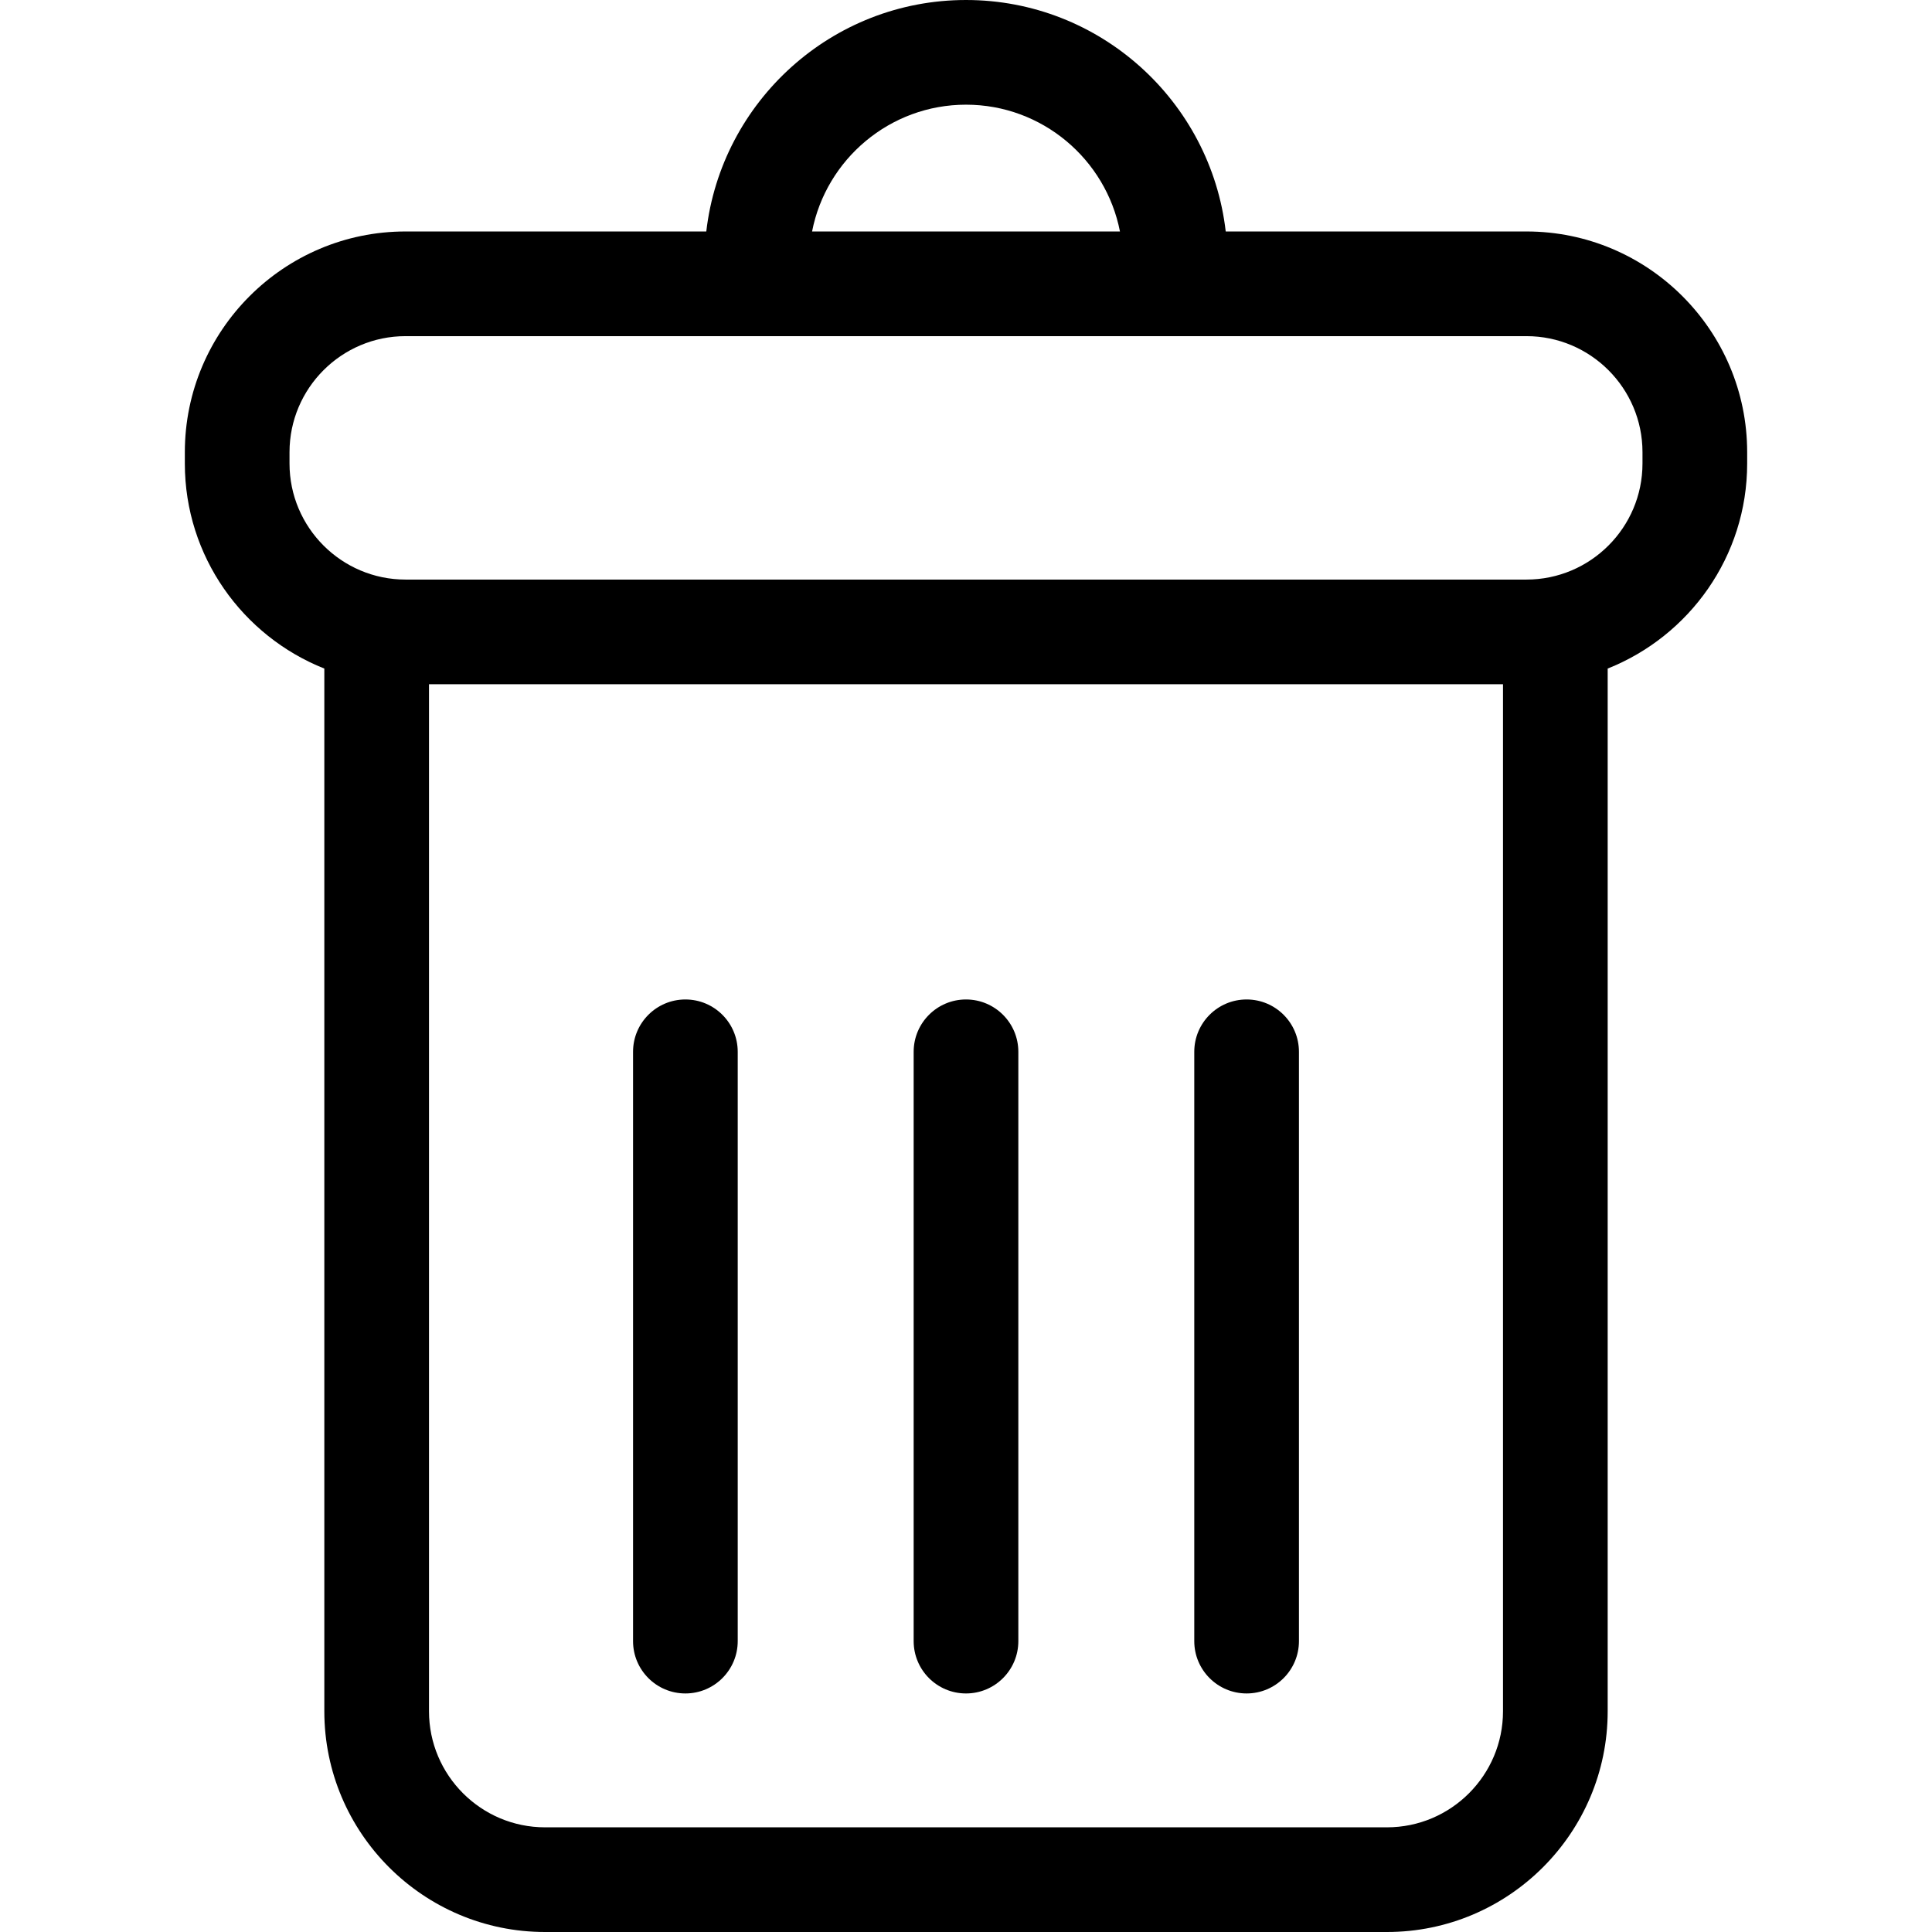
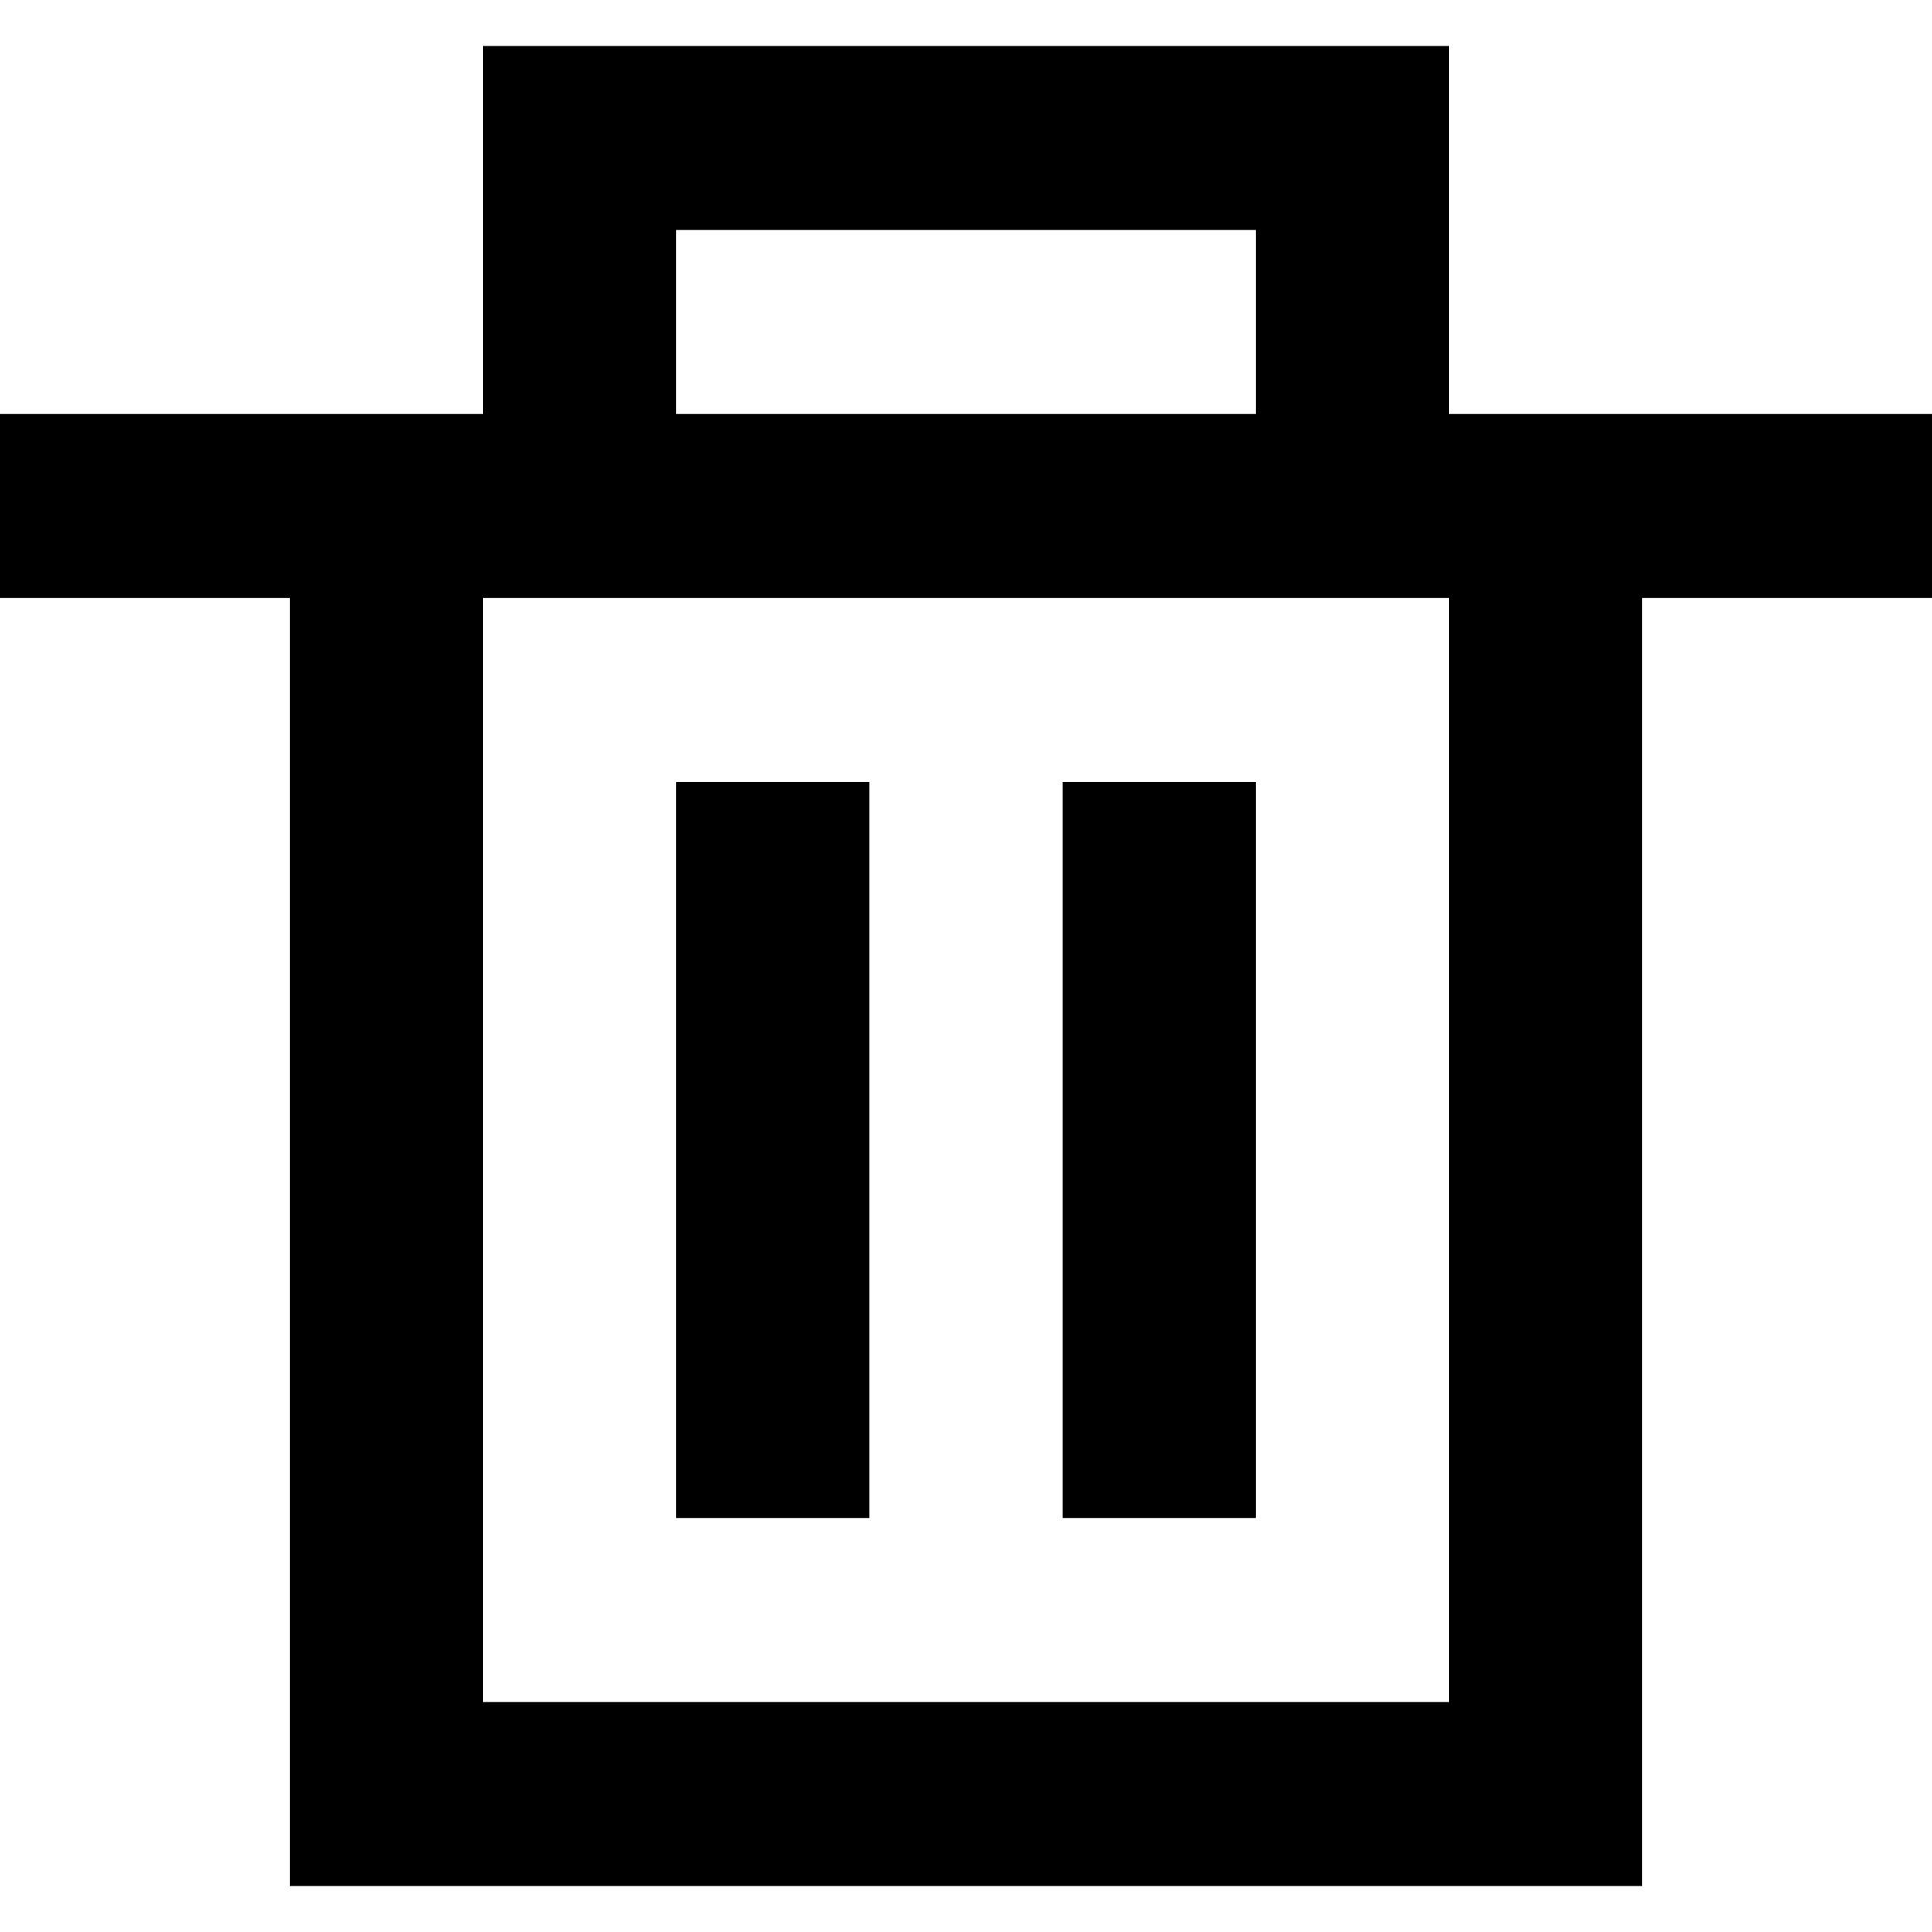
- <svg xmlns="http://www.w3.org/2000/svg" fill="#000000" version="1.1" id="Capa_1" width="800px" height="800px" viewBox="0 0 482.428 482.429" xml:space="preserve">
-   <g>
-     <g>
-       <path d="M381.163,57.799h-75.094C302.323,25.316,274.686,0,241.214,0c-33.471,0-61.104,25.315-64.85,57.799h-75.098    c-30.39,0-55.111,24.728-55.111,55.117v2.828c0,23.223,14.46,43.1,34.83,51.199v260.369c0,30.39,24.724,55.117,55.112,55.117    h210.236c30.389,0,55.111-24.729,55.111-55.117V166.944c20.369-8.1,34.83-27.977,34.83-51.199v-2.828    C436.274,82.527,411.551,57.799,381.163,57.799z M241.214,26.139c19.037,0,34.927,13.645,38.443,31.66h-76.879    C206.293,39.783,222.184,26.139,241.214,26.139z M375.305,427.312c0,15.978-13,28.979-28.973,28.979H136.096    c-15.973,0-28.973-13.002-28.973-28.979V170.861h268.182V427.312z M410.135,115.744c0,15.978-13,28.979-28.973,28.979H101.266    c-15.973,0-28.973-13.001-28.973-28.979v-2.828c0-15.978,13-28.979,28.973-28.979h279.897c15.973,0,28.973,13.001,28.973,28.979    V115.744z" />
-       <path d="M171.144,422.863c7.218,0,13.069-5.853,13.069-13.068V262.641c0-7.216-5.852-13.07-13.069-13.07    c-7.217,0-13.069,5.854-13.069,13.07v147.154C158.074,417.012,163.926,422.863,171.144,422.863z" />
-       <path d="M241.214,422.863c7.218,0,13.07-5.853,13.07-13.068V262.641c0-7.216-5.854-13.07-13.07-13.07    c-7.217,0-13.069,5.854-13.069,13.07v147.154C228.145,417.012,233.996,422.863,241.214,422.863z" />
-       <path d="M311.284,422.863c7.217,0,13.068-5.853,13.068-13.068V262.641c0-7.216-5.852-13.07-13.068-13.07    c-7.219,0-13.07,5.854-13.07,13.07v147.154C298.213,417.012,304.067,422.863,311.284,422.863z" />
+ <svg xmlns="http://www.w3.org/2000/svg" width="800px" height="800px" viewBox="0 -0.5 21 21" version="1.1">
+   <defs>
+ 
+ </defs>
+   <g id="Page-1" stroke="none" stroke-width="1" fill="none" fill-rule="evenodd">
+     <g id="Dribbble-Light-Preview" transform="translate(-179, -360)" fill="#000000">
+       <g id="icons" transform="translate(56, 160)">
+         <path d="M130.35,216 L132.45,216 L132.45,208 L130.35,208 L130.35,216 Z M134.55,216 L136.65,216 L136.65,208 L134.55,208 L134.55,216 Z M128.25,218 L138.75,218 L138.75,206 L128.25,206 L128.25,218 Z M130.35,204 L136.65,204 L136.65,202 L130.35,202 L130.35,204 Z M138.75,204 L138.75,200 L128.25,200 L128.25,204 L123,204 L123,206 L126.15,206 L126.15,220 L140.85,220 L140.85,206 L144,206 L144,204 L138.75,204 Z" id="delete-[#1487]">
+ 
+ </path>
+       </g>
    </g>
  </g>
</svg>
